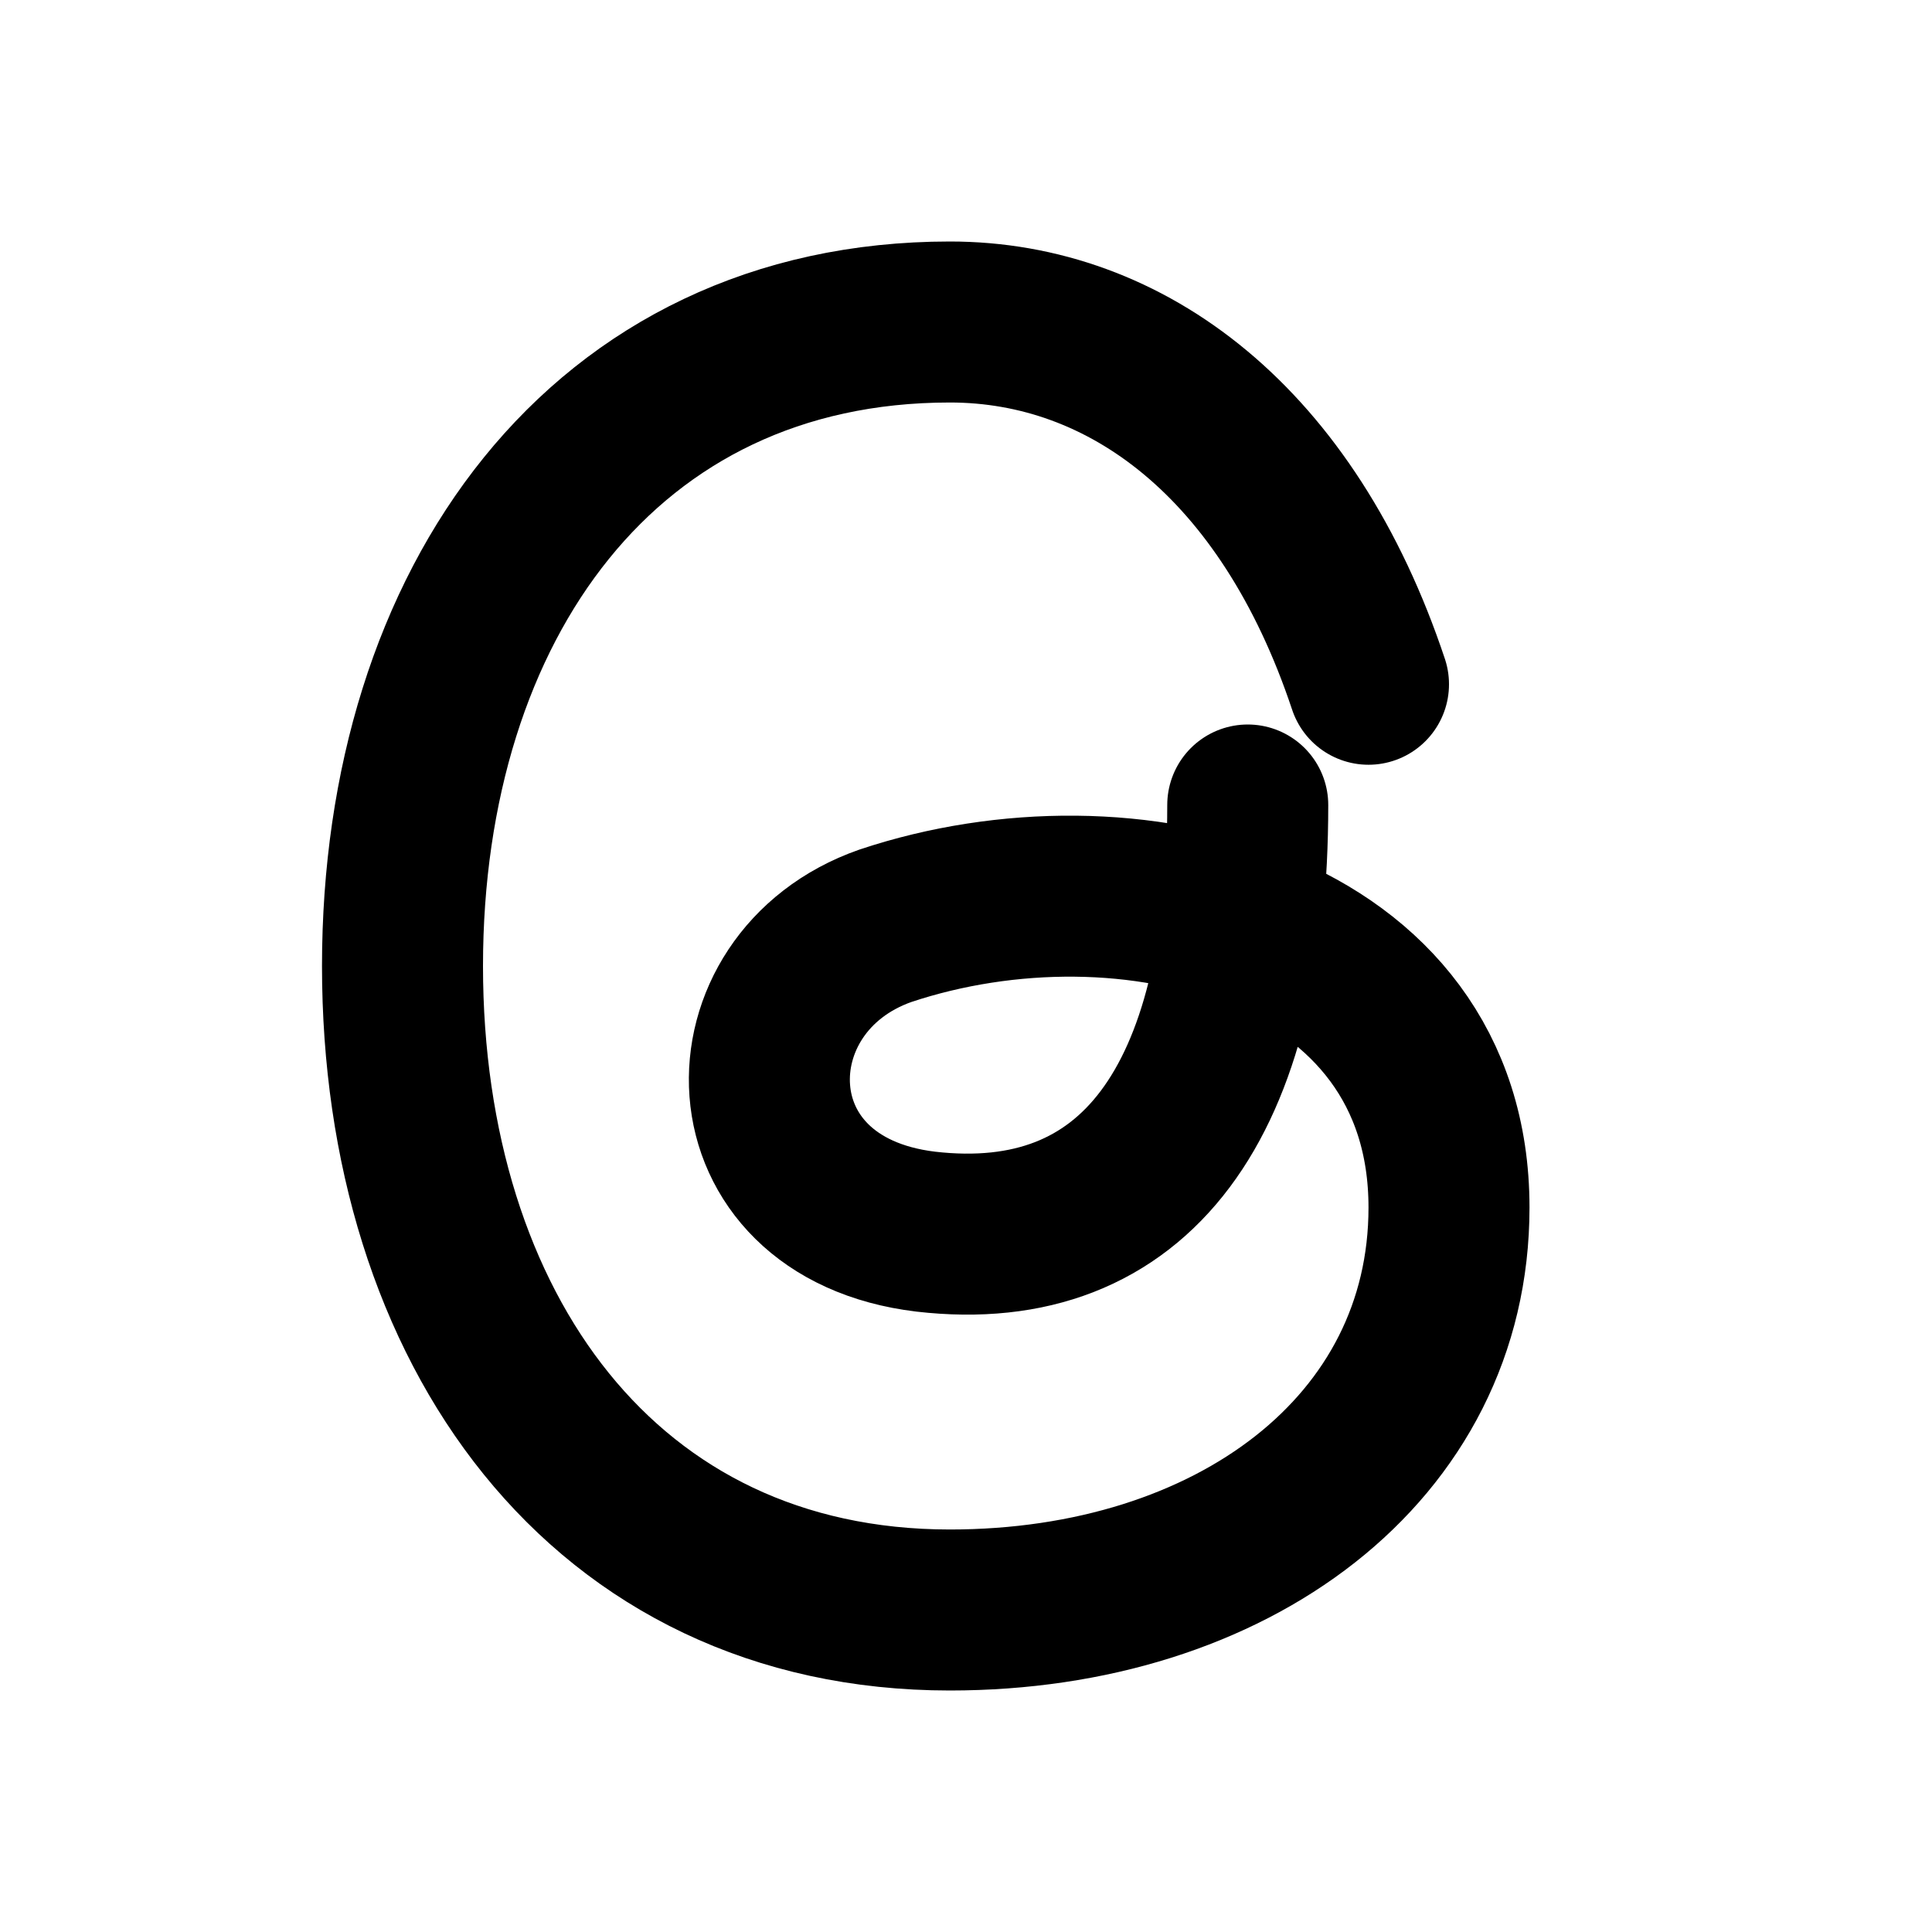
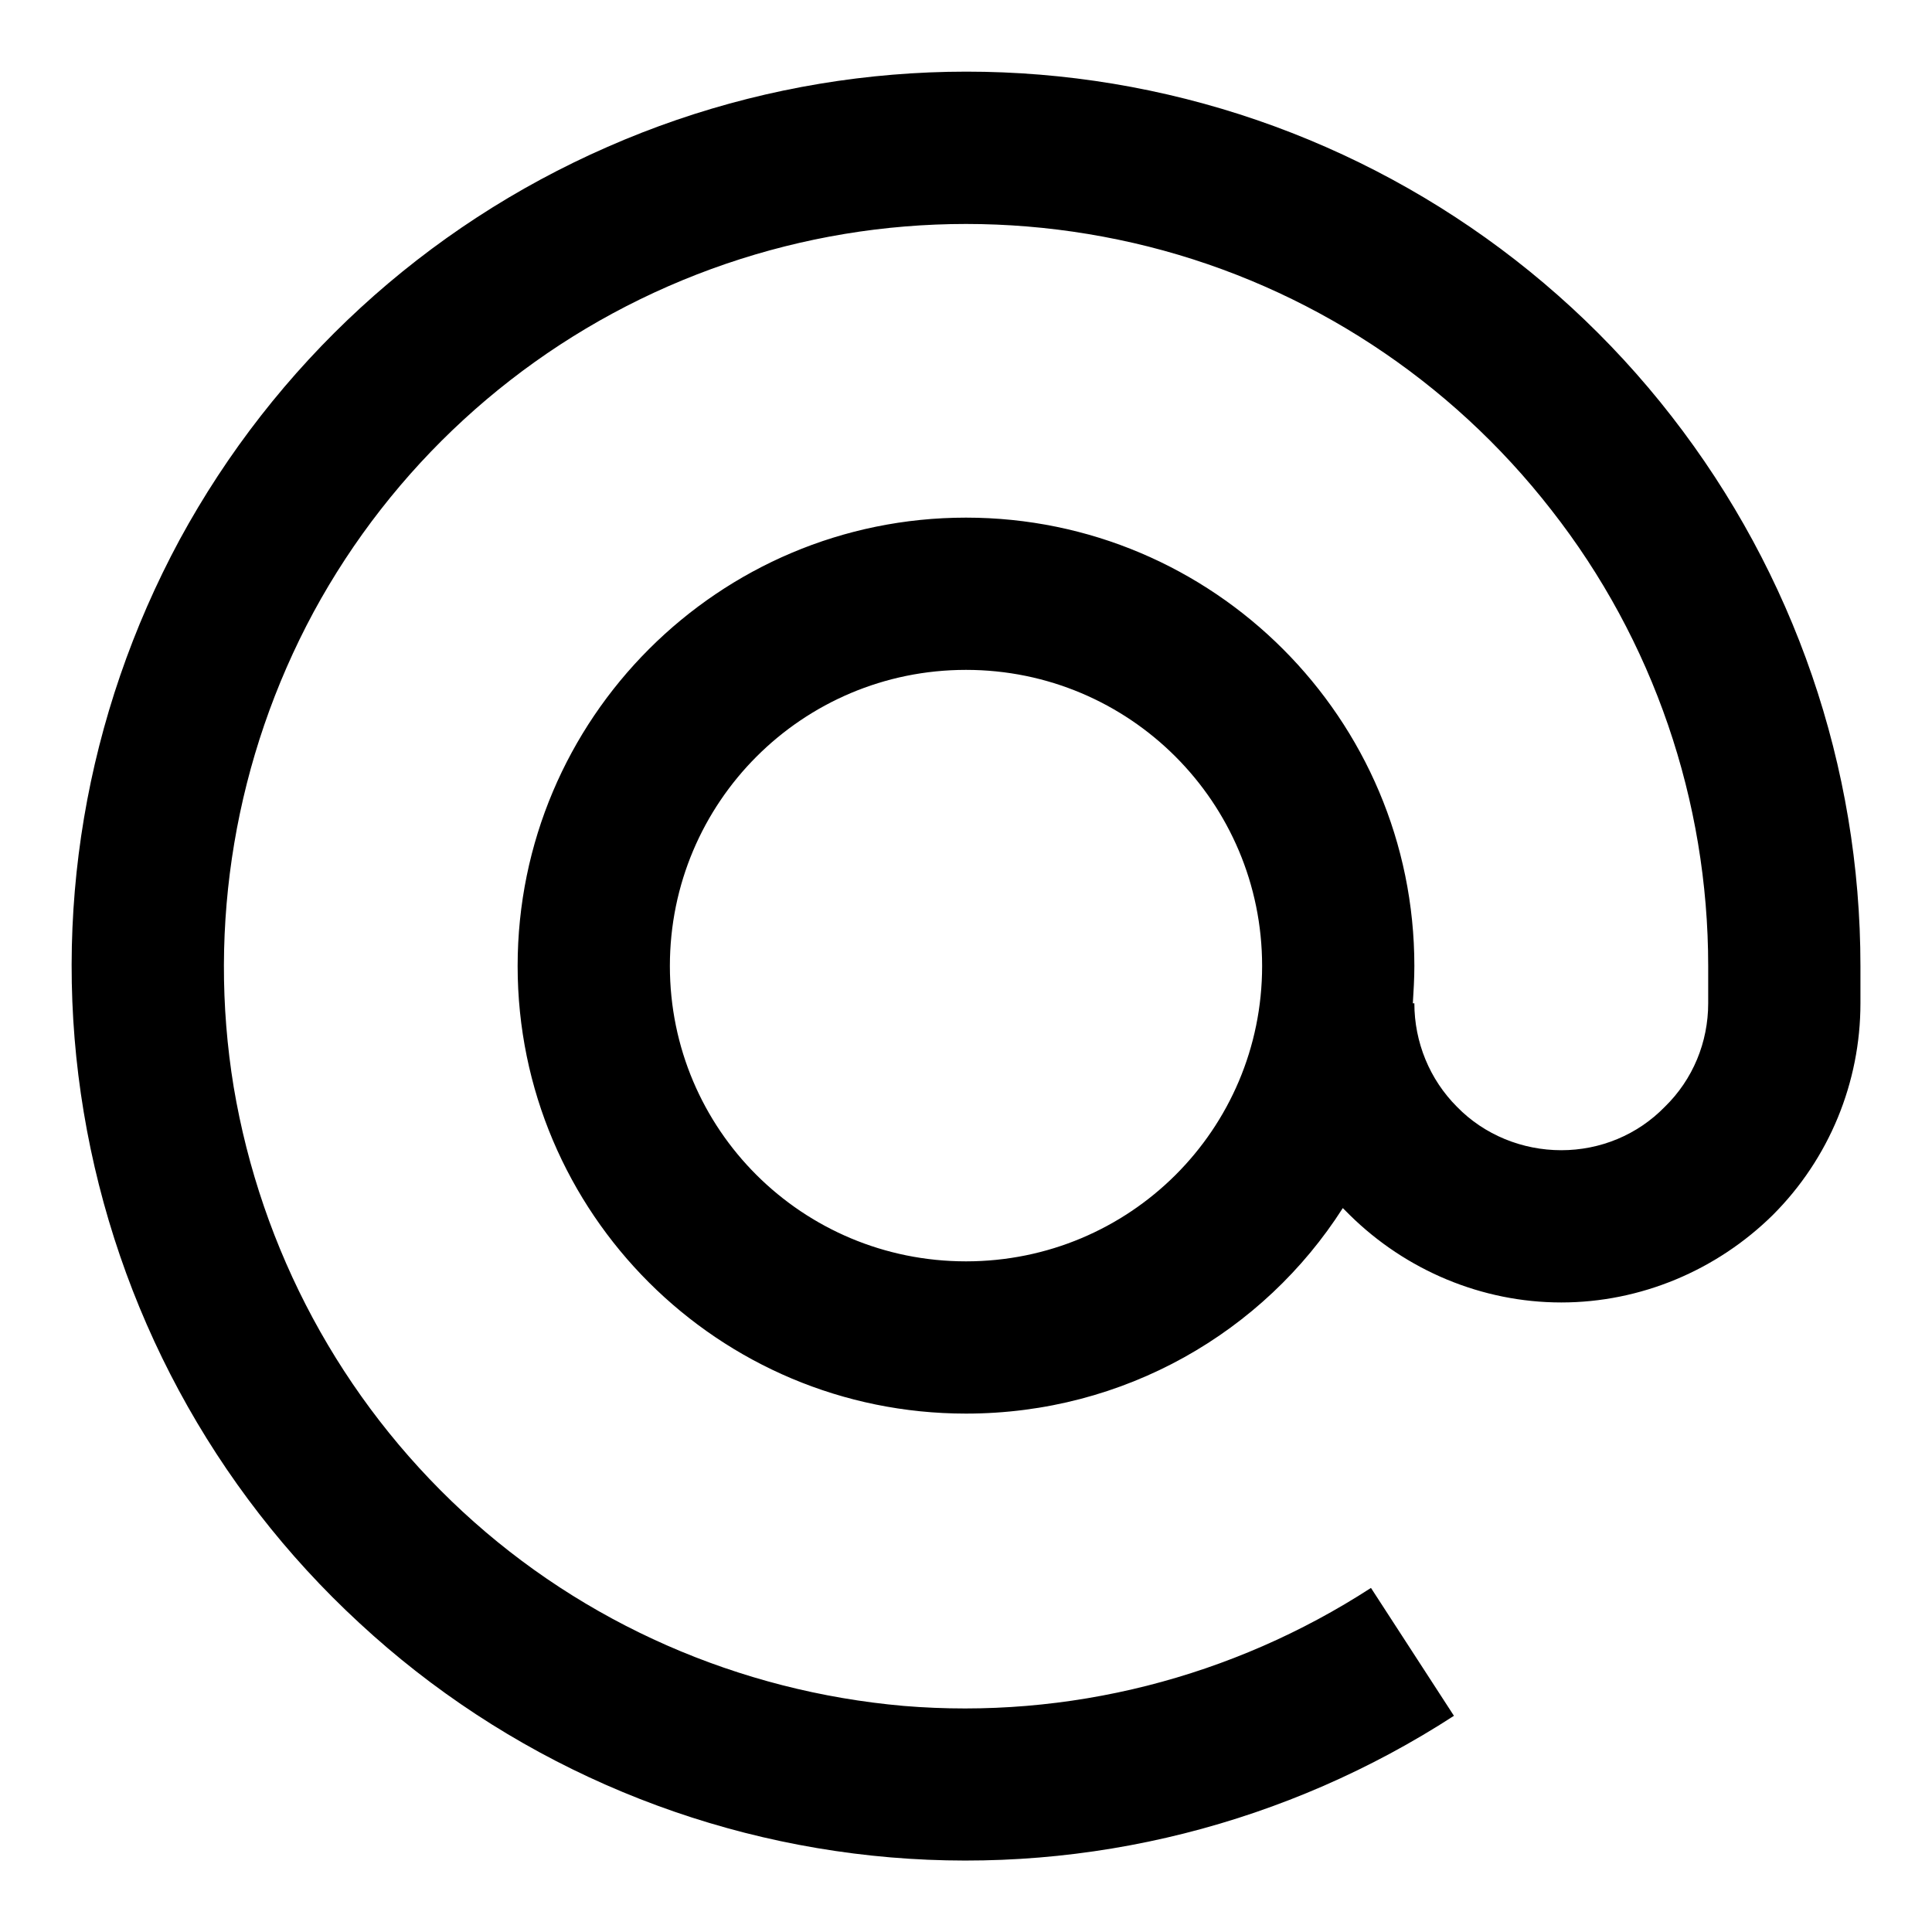
- <svg xmlns="http://www.w3.org/2000/svg" viewBox="0 0 24 24" fill="none" stroke="currentColor" stroke-width="2" stroke-linejoin="round" stroke-linecap="round">
-   <path d="M17 8.5C16 5.5 14 4 11.8 4 7.5 4 5 7.5 5 12s2.5 8 6.8 8c3.5 0 6.2-2 6.2-5 0-3.5-4-4.5-7-3.5-2 .7-2 3.5.5 3.8 2.6.3 4-1.6 4-5.3" />
+ <svg xmlns="http://www.w3.org/2000/svg" viewBox="1181.31 1391.31 25.38 25.38" fill="currentColor">
+   <path d="M1196.89 1392.61C1194.36 1391.97 1191.68 1392.19 1189.29 1393.24C1186.89 1394.29 1184.92 1396.1 1183.67 1398.4C1182.43 1400.7 1181.98 1403.34 1182.41 1405.92C1182.84 1408.5 1184.11 1410.86 1186.03 1412.63C1187.95 1414.41 1190.41 1415.49 1193.01 1415.71C1195.62 1415.93 1198.22 1415.27 1200.41 1413.85L1199.32 1412.17C1197.5 1413.35 1195.34 1413.9 1193.18 1413.72C1191.02 1413.53 1188.98 1412.64 1187.39 1411.17C1185.79 1409.69 1184.74 1407.73 1184.38 1405.59C1184.03 1403.46 1184.4 1401.26 1185.43 1399.35C1186.46 1397.45 1188.1 1395.94 1190.09 1395.07C1192.08 1394.2 1194.29 1394.02 1196.4 1394.55C1198.5 1395.08 1200.36 1396.3 1201.69 1398.01C1203.03 1399.72 1203.75 1401.83 1203.75 1404V1404.49C1203.75 1405 1203.55 1405.49 1203.18 1405.85C1202.82 1406.22 1202.33 1406.42 1201.82 1406.42C1201.31 1406.42 1200.81 1406.22 1200.45 1405.85C1200.09 1405.49 1199.89 1405 1199.89 1404.49H1199.87C1199.88 1404.33 1199.89 1404.16 1199.89 1404C1199.89 1400.75 1197.25 1398.11 1194 1398.11C1190.75 1398.11 1188.11 1400.75 1188.11 1404C1188.11 1407.25 1190.75 1409.88 1194 1409.88C1196.08 1409.88 1197.91 1408.81 1198.95 1407.18C1198.98 1407.21 1199.01 1407.24 1199.04 1407.27C1199.78 1408 1200.78 1408.42 1201.82 1408.42C1202.86 1408.42 1203.86 1408 1204.6 1407.27C1205.34 1406.53 1205.75 1405.53 1205.75 1404.49V1404C1205.75 1401.38 1204.88 1398.85 1203.27 1396.78C1201.67 1394.72 1199.42 1393.25 1196.89 1392.61ZM1205.75 1404L1204.75 1404H1203.75L1205.75 1404ZM1194 1400.11C1196.15 1400.11 1197.89 1401.85 1197.89 1404C1197.89 1406.15 1196.15 1407.88 1194 1407.88C1191.85 1407.88 1190.11 1406.15 1190.11 1404C1190.11 1401.85 1191.85 1400.11 1194 1400.11Z" fill-rule="evenodd" clip-rule="evenodd" />
</svg>
